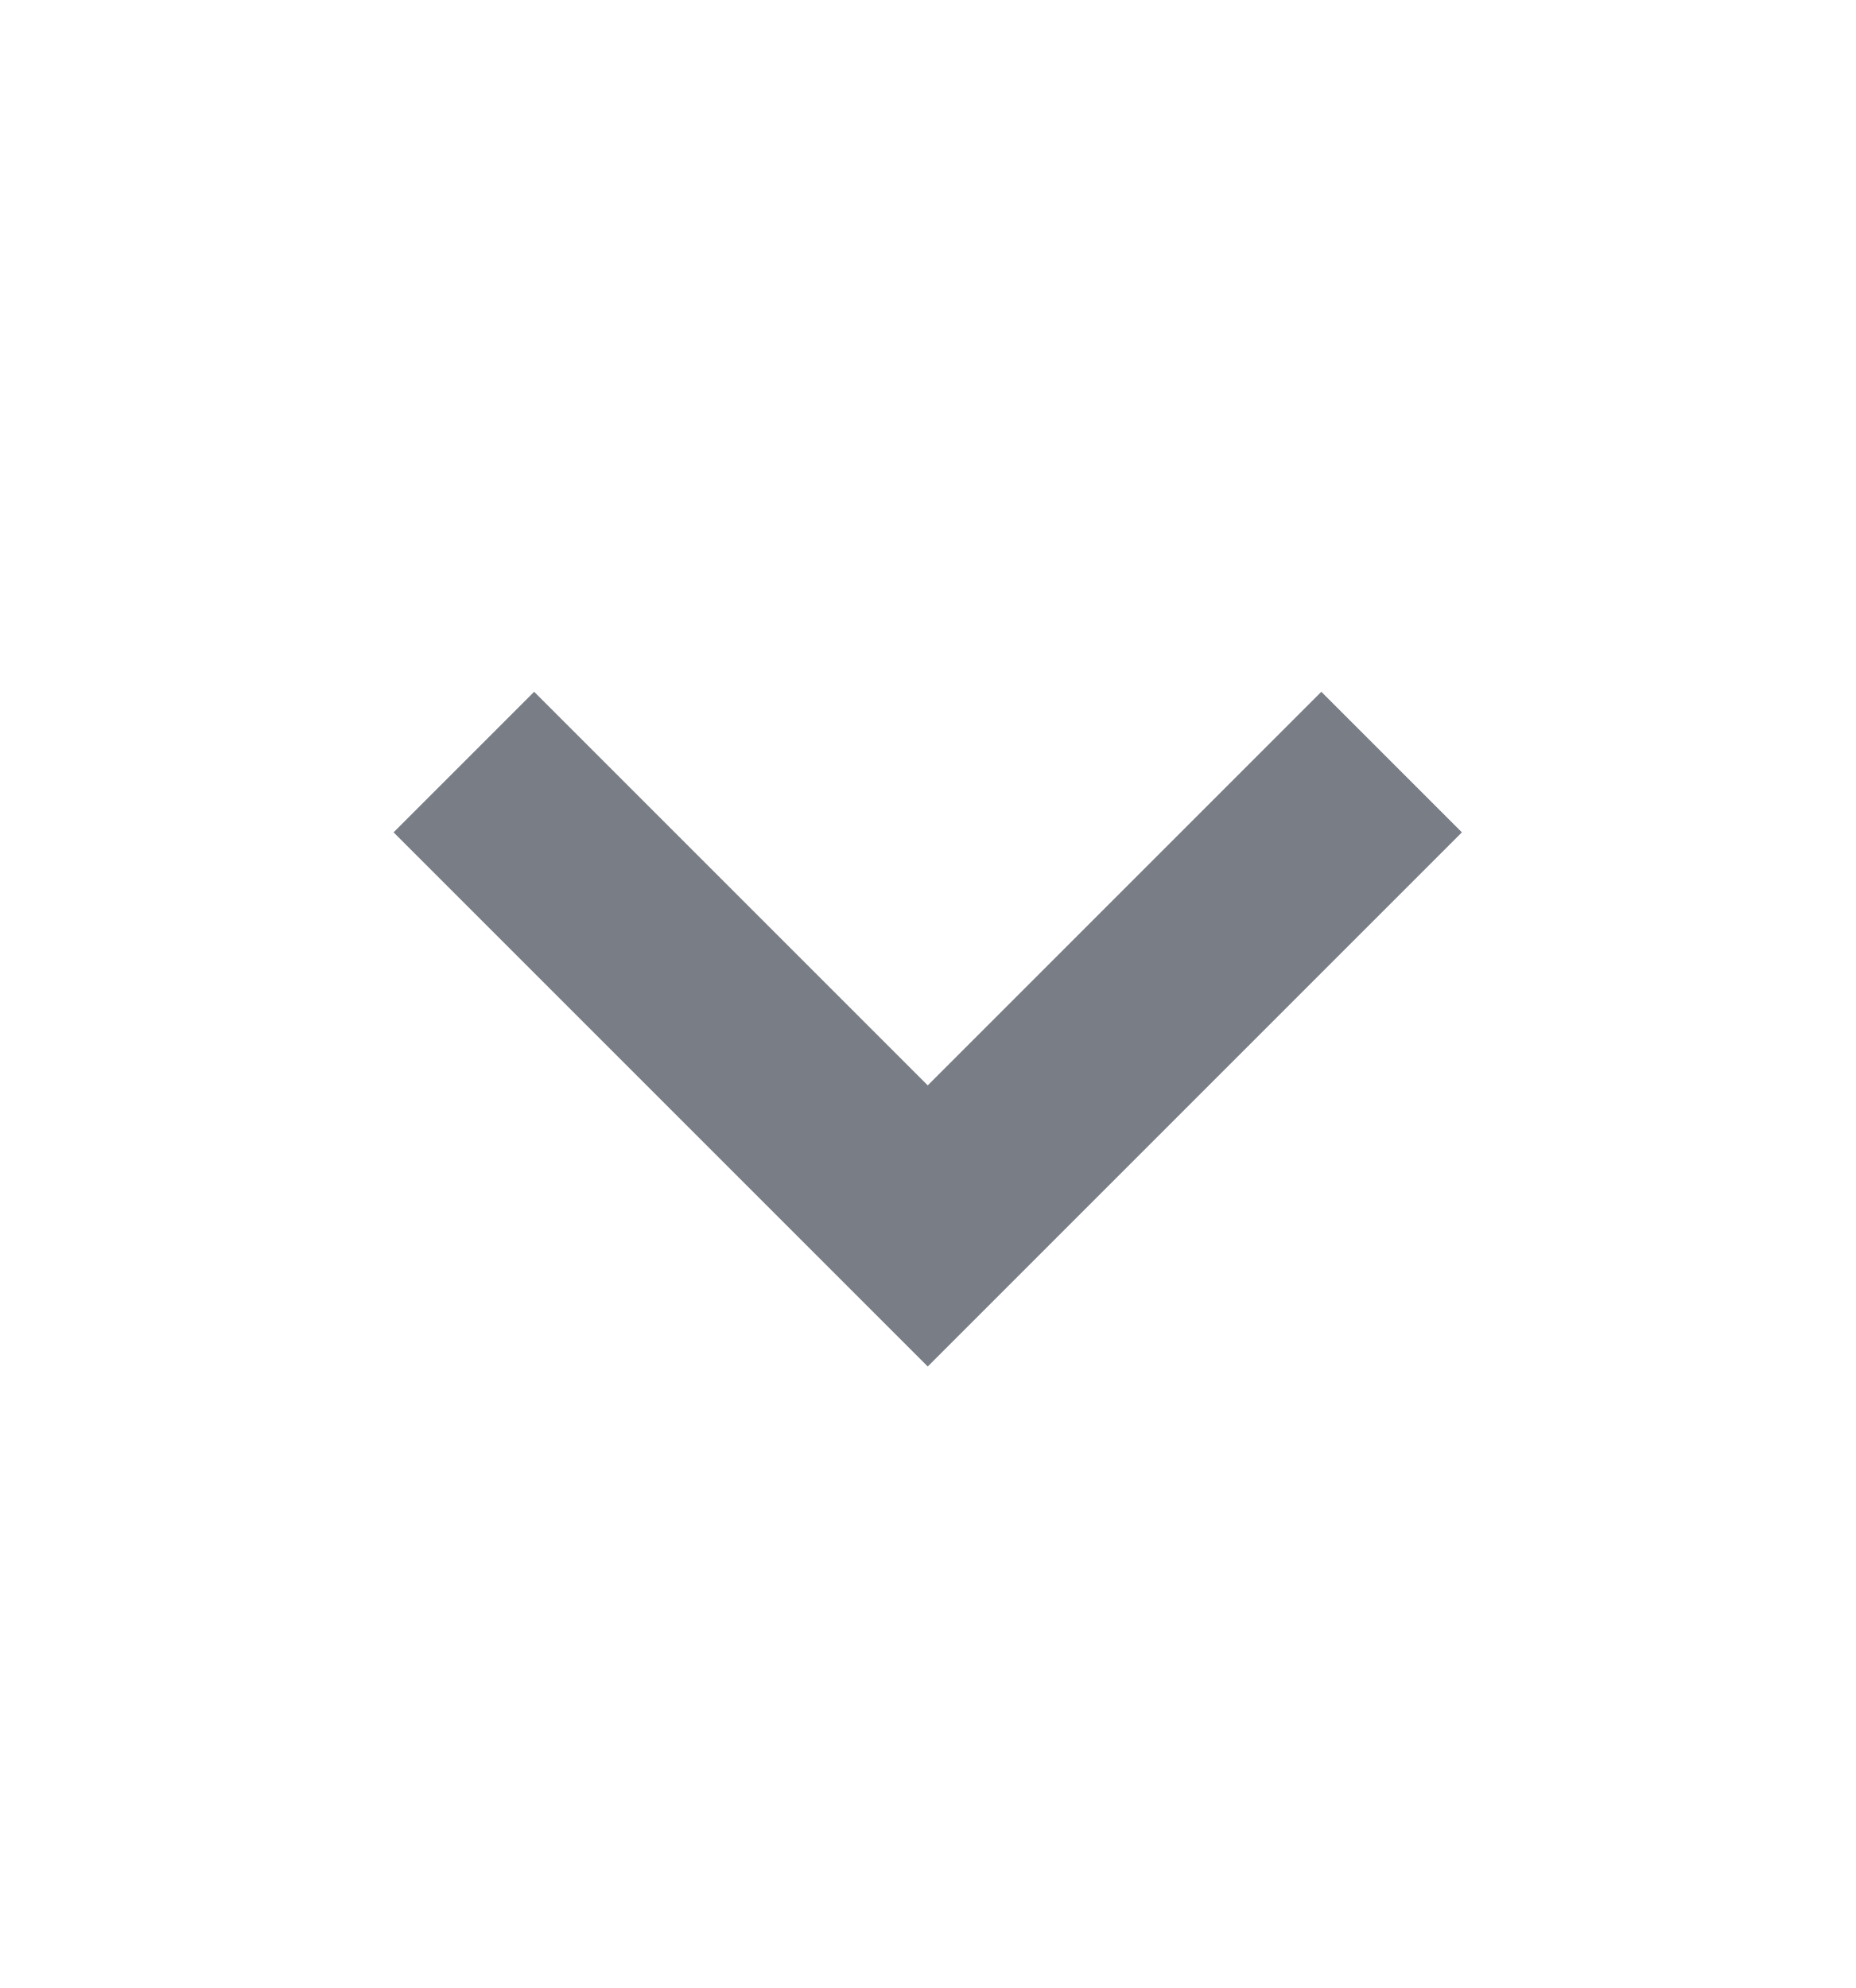
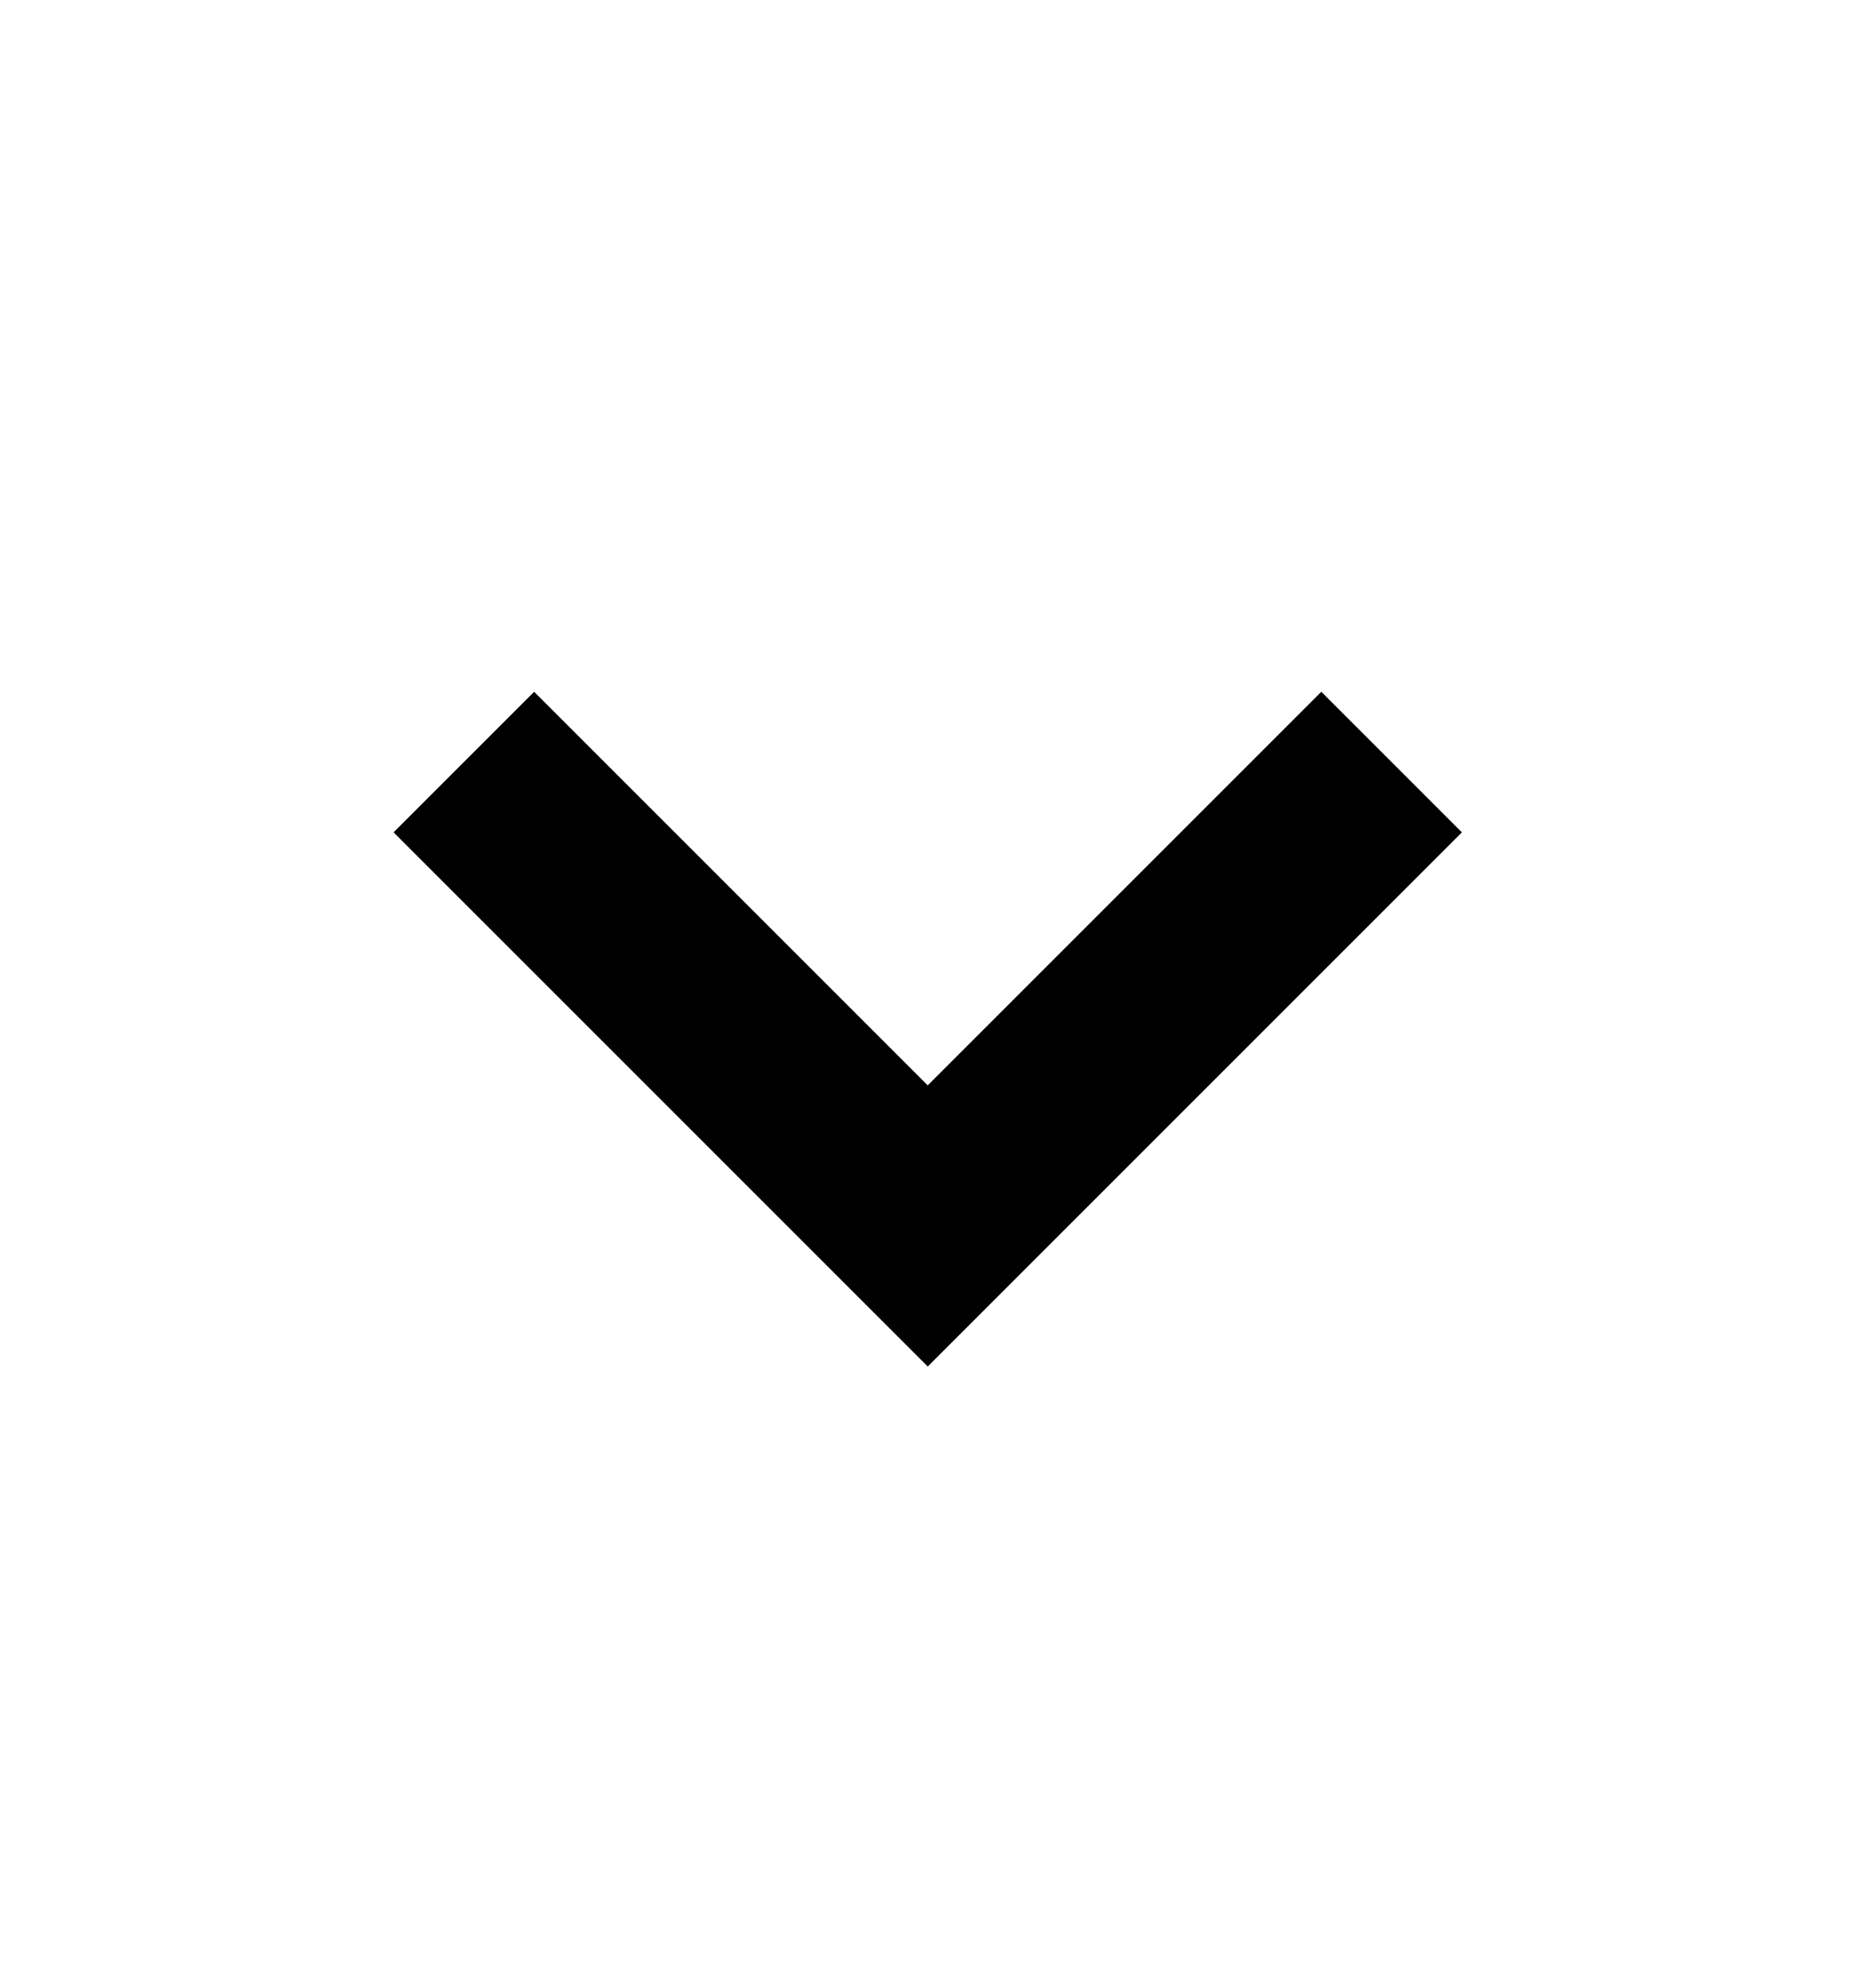
<svg xmlns="http://www.w3.org/2000/svg" preserveAspectRatio="none" overflow="visible" style="display: block;" width="14" height="15" viewBox="0 0 14 15" fill="none">
  <g id="SvgChevronDowninline">
-     <path id="Vector" d="M3.5 5.75L7 9.25L10.5 5.75" stroke-width="1.5" stroke="#797D86" />
+     <path id="Vector" d="M3.5 5.75L7 9.25L10.5 5.75" stroke-width="1.5" stroke="currentColor" />
  </g>
</svg>
